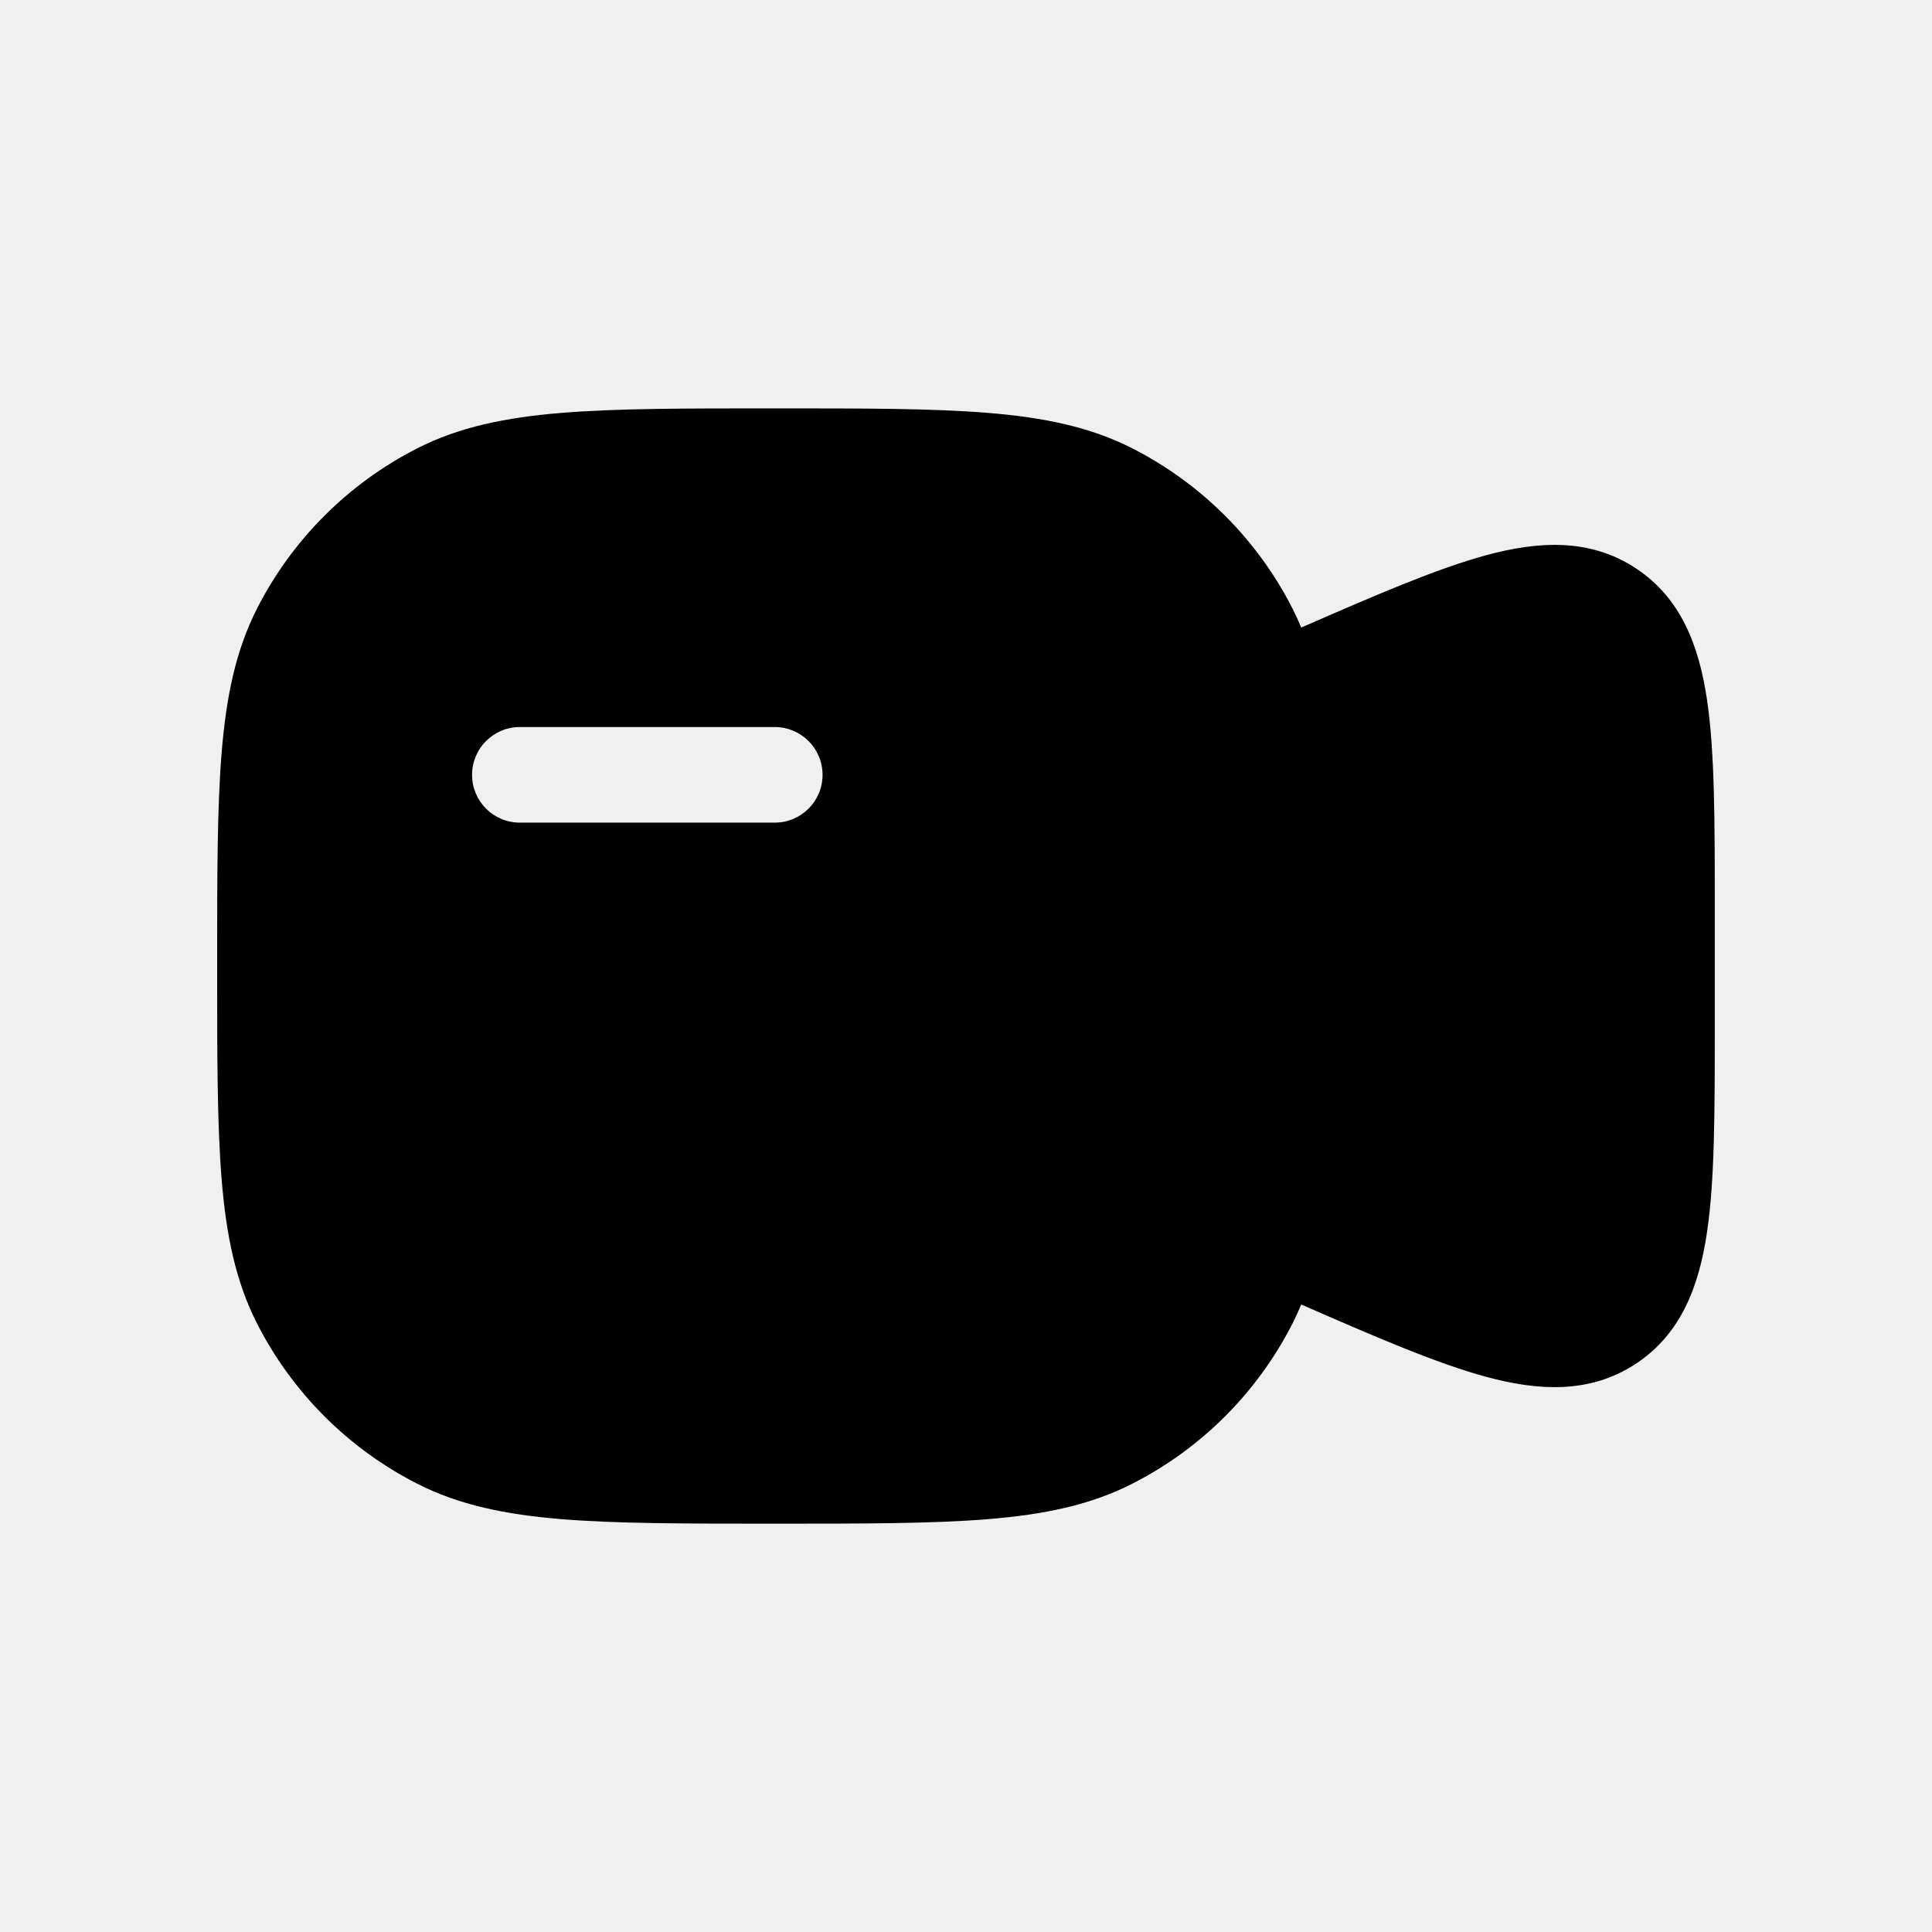
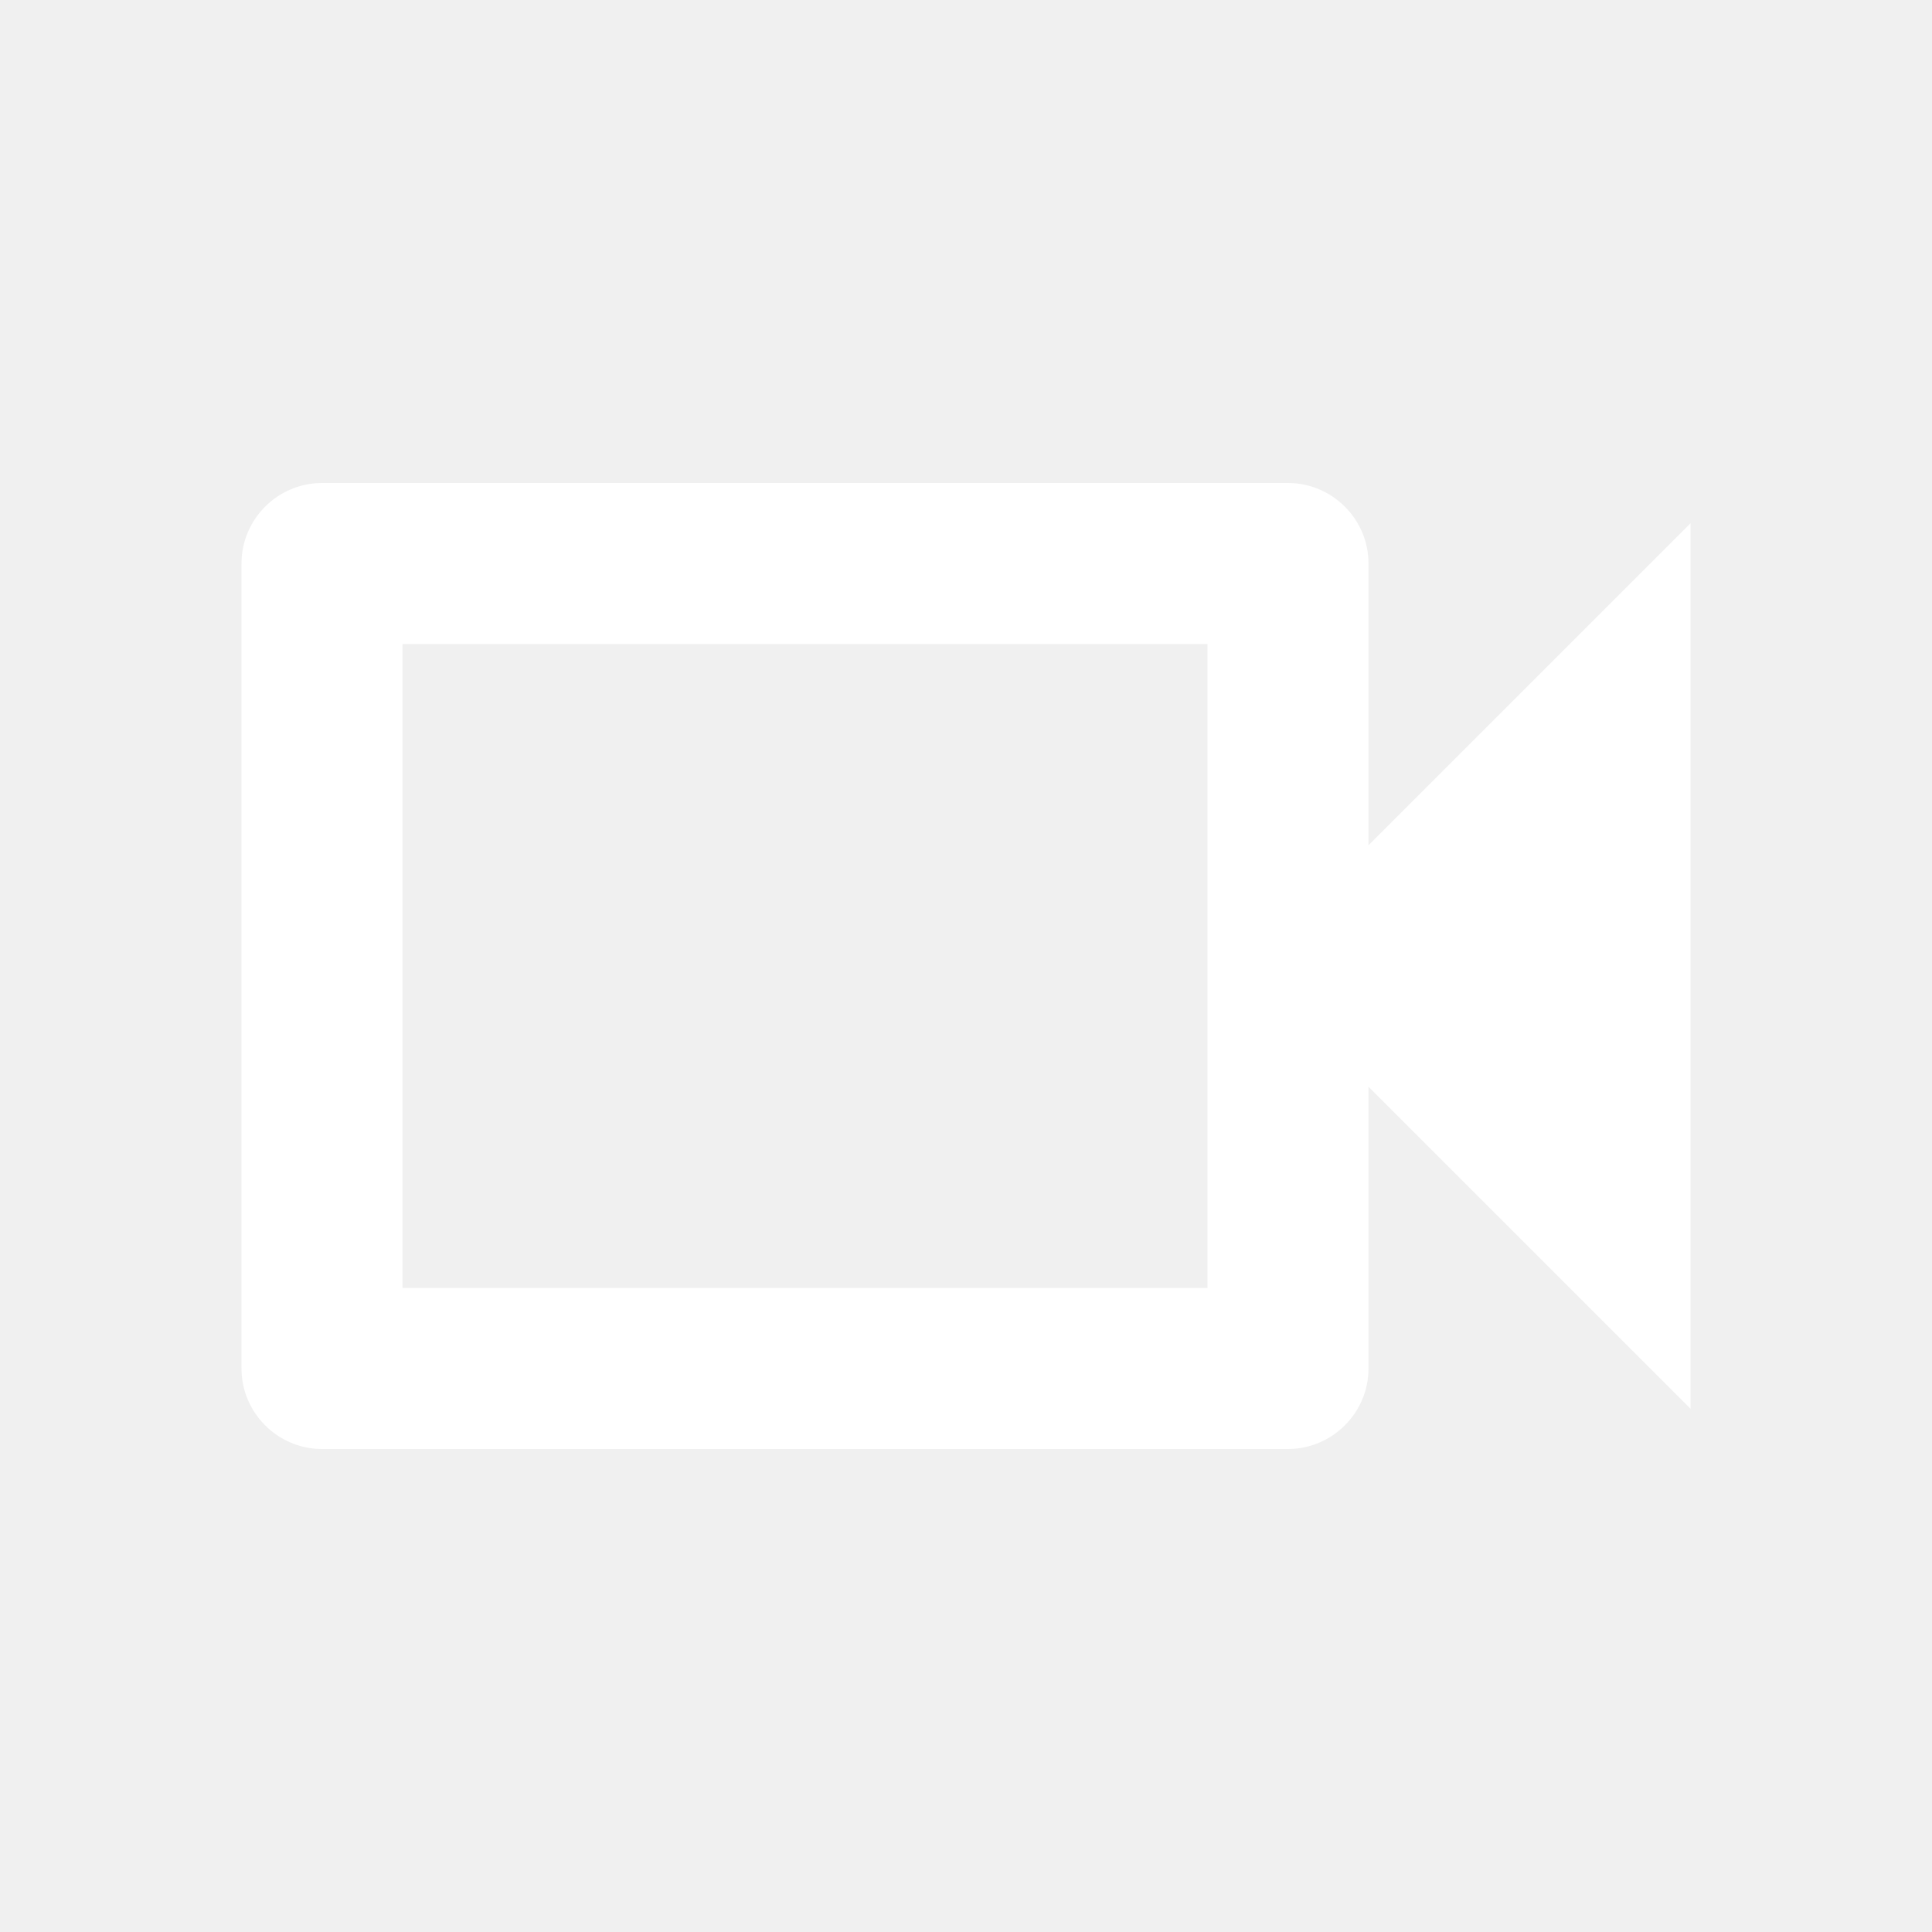
- <svg xmlns="http://www.w3.org/2000/svg" width="48" height="48" viewBox="0 0 48 48" fill="currentColor">
-   <path fill-rule="evenodd" clip-rule="evenodd" d="M19.302 10.146H19.196C17.024 10.146 15.321 10.146 13.952 10.258C12.559 10.372 11.408 10.608 10.366 11.139C8.652 12.012 7.26 13.404 6.387 15.117C5.856 16.16 5.62 17.311 5.506 18.704C5.395 20.073 5.395 21.776 5.395 23.948V24.054C5.395 26.226 5.395 27.928 5.506 29.297C5.62 30.691 5.856 31.842 6.387 32.884C7.26 34.597 8.652 35.99 10.366 36.862C11.408 37.394 12.559 37.629 13.952 37.743C15.321 37.855 17.023 37.855 19.195 37.855H19.302C21.474 37.855 23.177 37.855 24.545 37.743C25.939 37.629 27.09 37.394 28.132 36.862C29.845 35.99 31.238 34.597 32.111 32.884C32.19 32.728 32.262 32.571 32.329 32.41C34.176 33.217 35.689 33.872 36.917 34.205C38.223 34.559 39.495 34.632 40.633 33.888C41.77 33.144 42.213 31.949 42.411 30.61C42.603 29.314 42.603 27.604 42.603 25.505V22.496C42.603 20.397 42.603 18.688 42.411 17.391C42.213 16.053 41.77 14.857 40.633 14.113C39.495 13.369 38.223 13.442 36.917 13.796C35.689 14.13 34.176 14.785 32.329 15.592C32.262 15.431 32.19 15.273 32.111 15.117C31.238 13.404 29.845 12.012 28.132 11.139C27.09 10.608 25.939 10.372 24.545 10.258C23.177 10.146 21.474 10.146 19.302 10.146ZM12.915 18.063C12.259 18.063 11.728 18.595 11.728 19.251C11.728 19.907 12.259 20.438 12.915 20.438H19.249C19.904 20.438 20.436 19.907 20.436 19.251C20.436 18.595 19.904 18.063 19.249 18.063H12.915Z" fill="currentColor" />
+ <svg xmlns="http://www.w3.org/2000/svg" width="42" height="42" viewBox="0 0 42 42" fill="none">
+   <path d="M26.25 14V28H8.75V14H26.25ZM28 10.5H7C6.037 10.5 5.25 11.287 5.25 12.25V29.75C5.25 30.712 6.037 31.5 7 31.5H28C28.962 31.5 29.75 30.712 29.75 29.75V23.625L36.75 30.625V11.375L29.75 18.375V12.25C29.75 11.287 28.962 10.5 28 10.5Z" fill="white" />
</svg>
